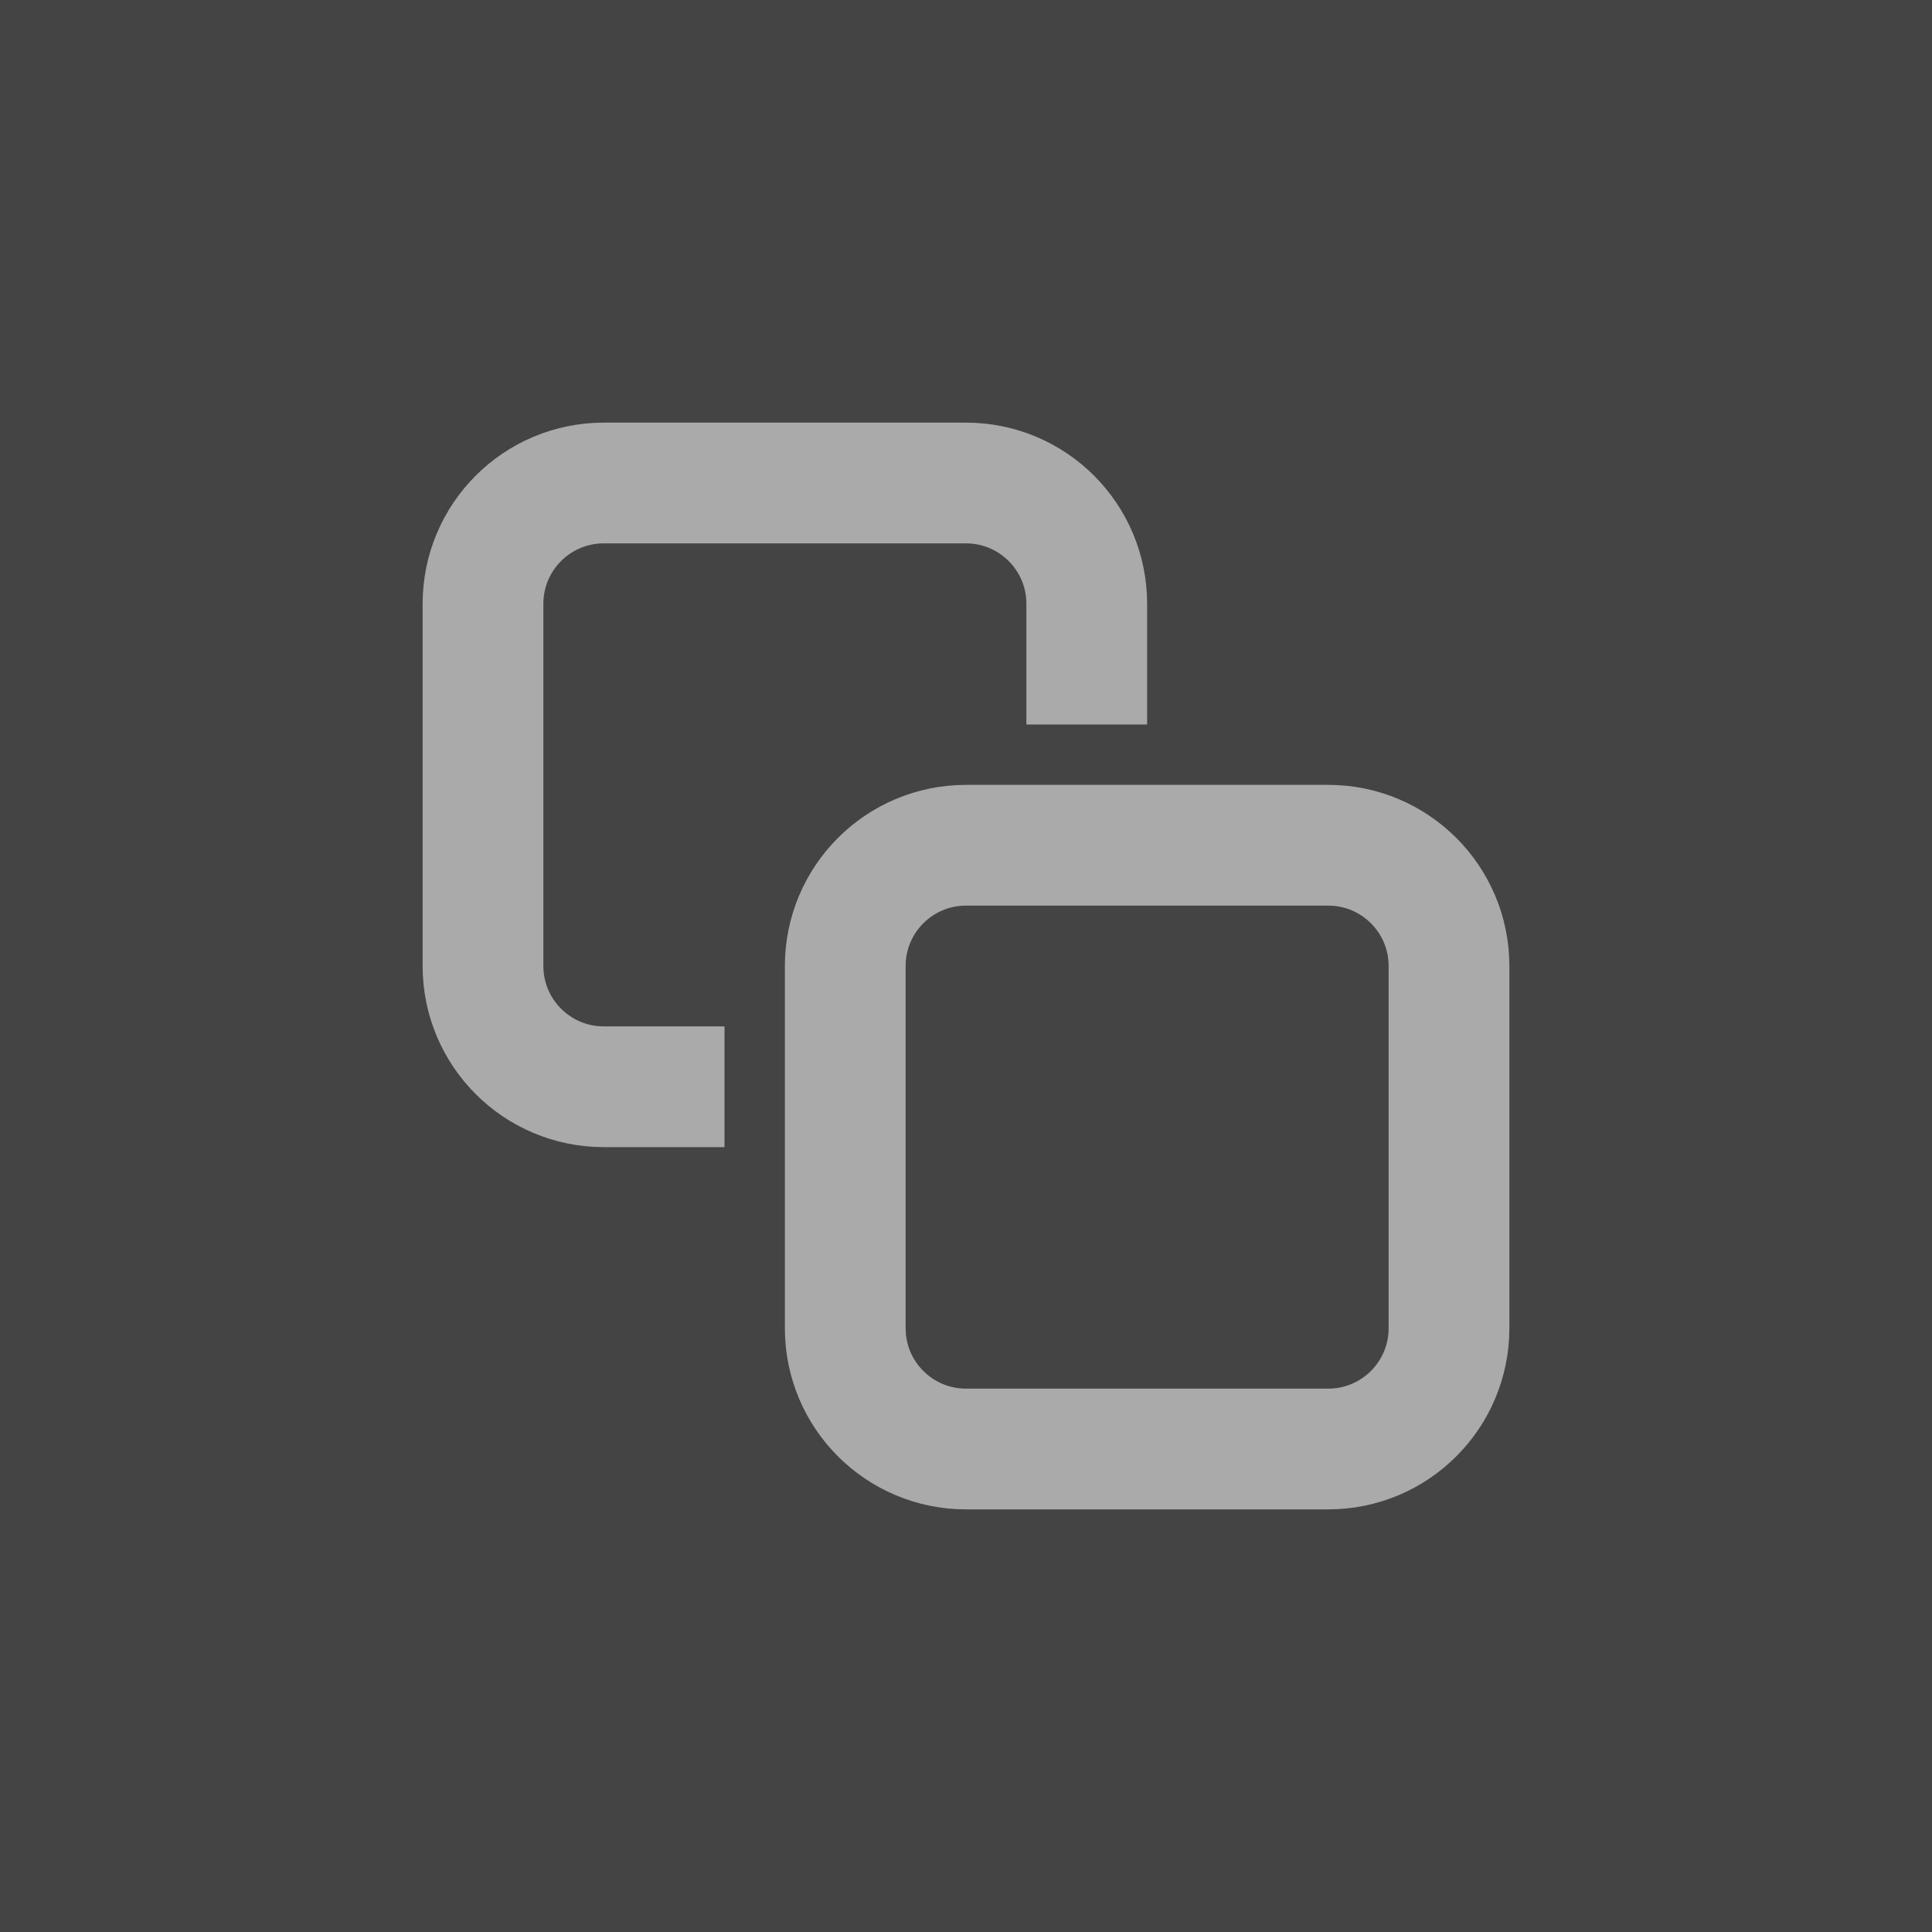
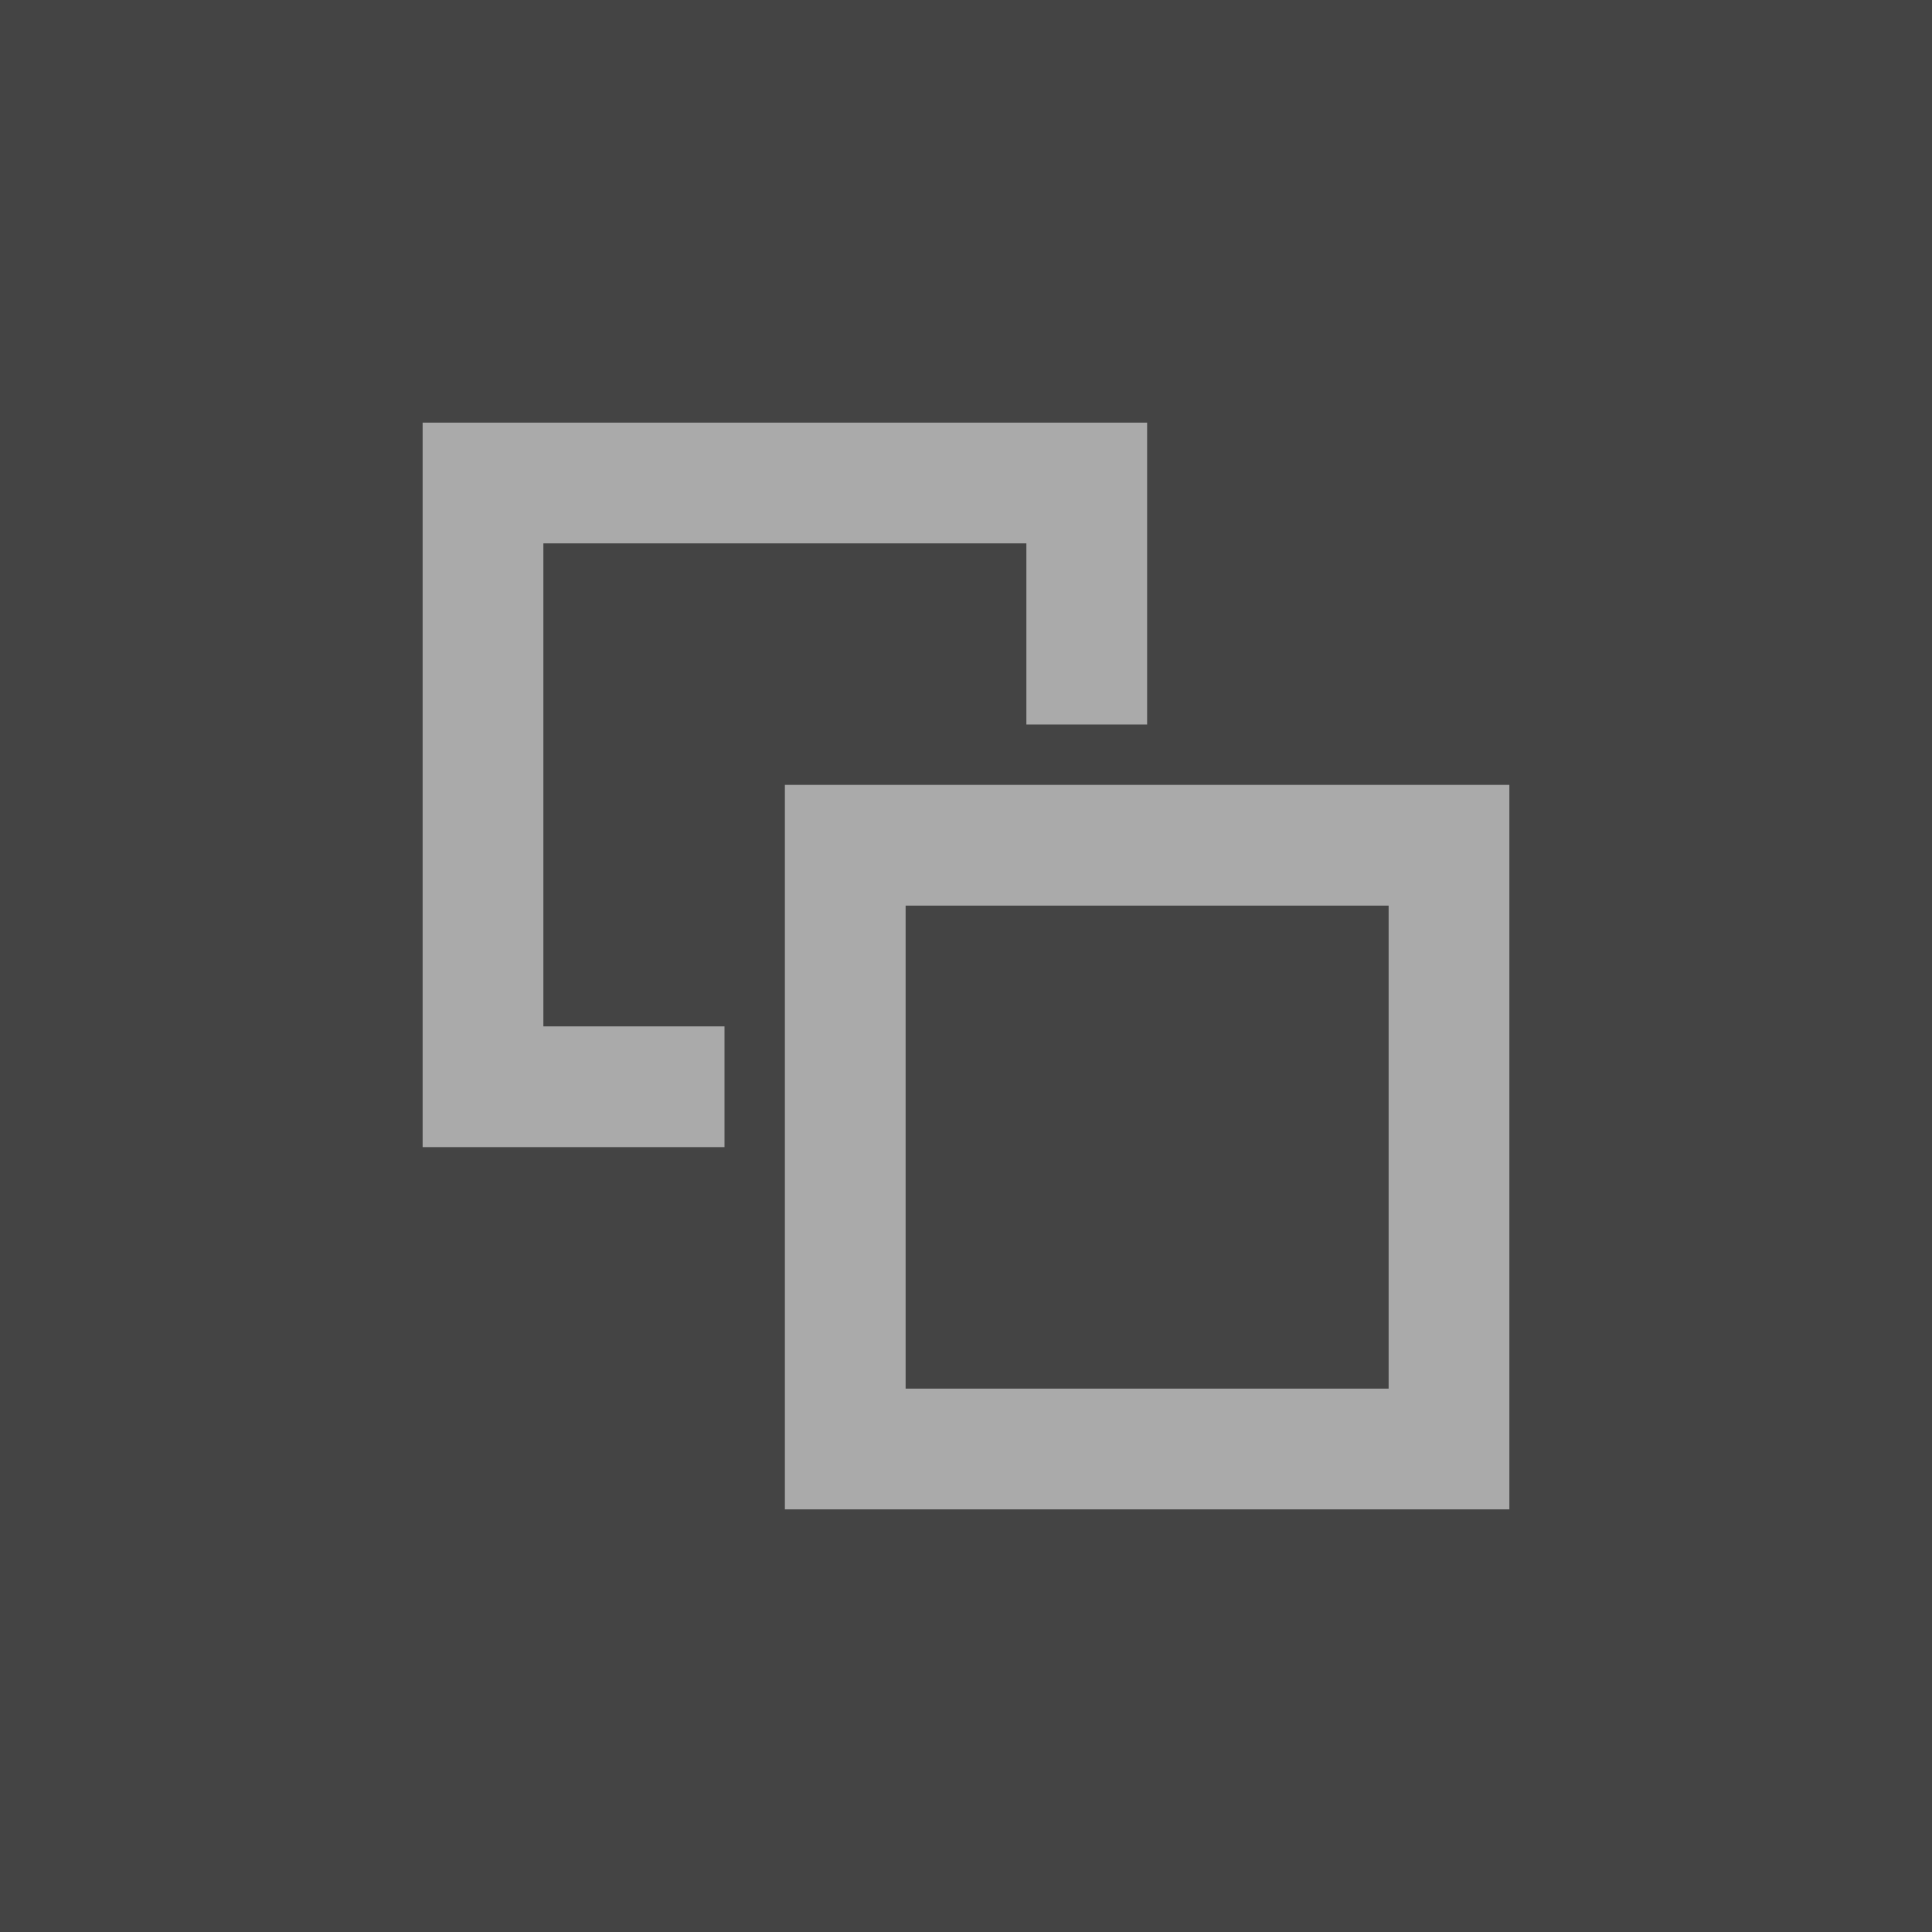
<svg xmlns="http://www.w3.org/2000/svg" width="16" height="16" viewBox="0 0 16 16">
-   <g fill="none" fill-rule="evenodd">
-     <g>
-       <path d="M0 0h16v16H0V0z" fill="#444" />
-       <rect stroke="#aaa" x="4" y="4" width="5" height="5" rx="1" />
-       <path fill="#444" d="M6 6h8v7H6z" />
-       <rect stroke="#aaa" x="7" y="7" width="5" height="5" rx="1" />
-     </g>
+   <g fill="none">
+     <path d="M0 0h16v16h-16v-16z" id="Shape" fill="#444" />
+     <path id="Rectangle-path" stroke="#aaa" d="M4 4h5v5h-5z" />
+     <path d="M6 6h8v7h-8v-7z" fill="#444" />
+     <path stroke="#aaa" d="M7 7h5v5h-5z" />
  </g>
</svg>
